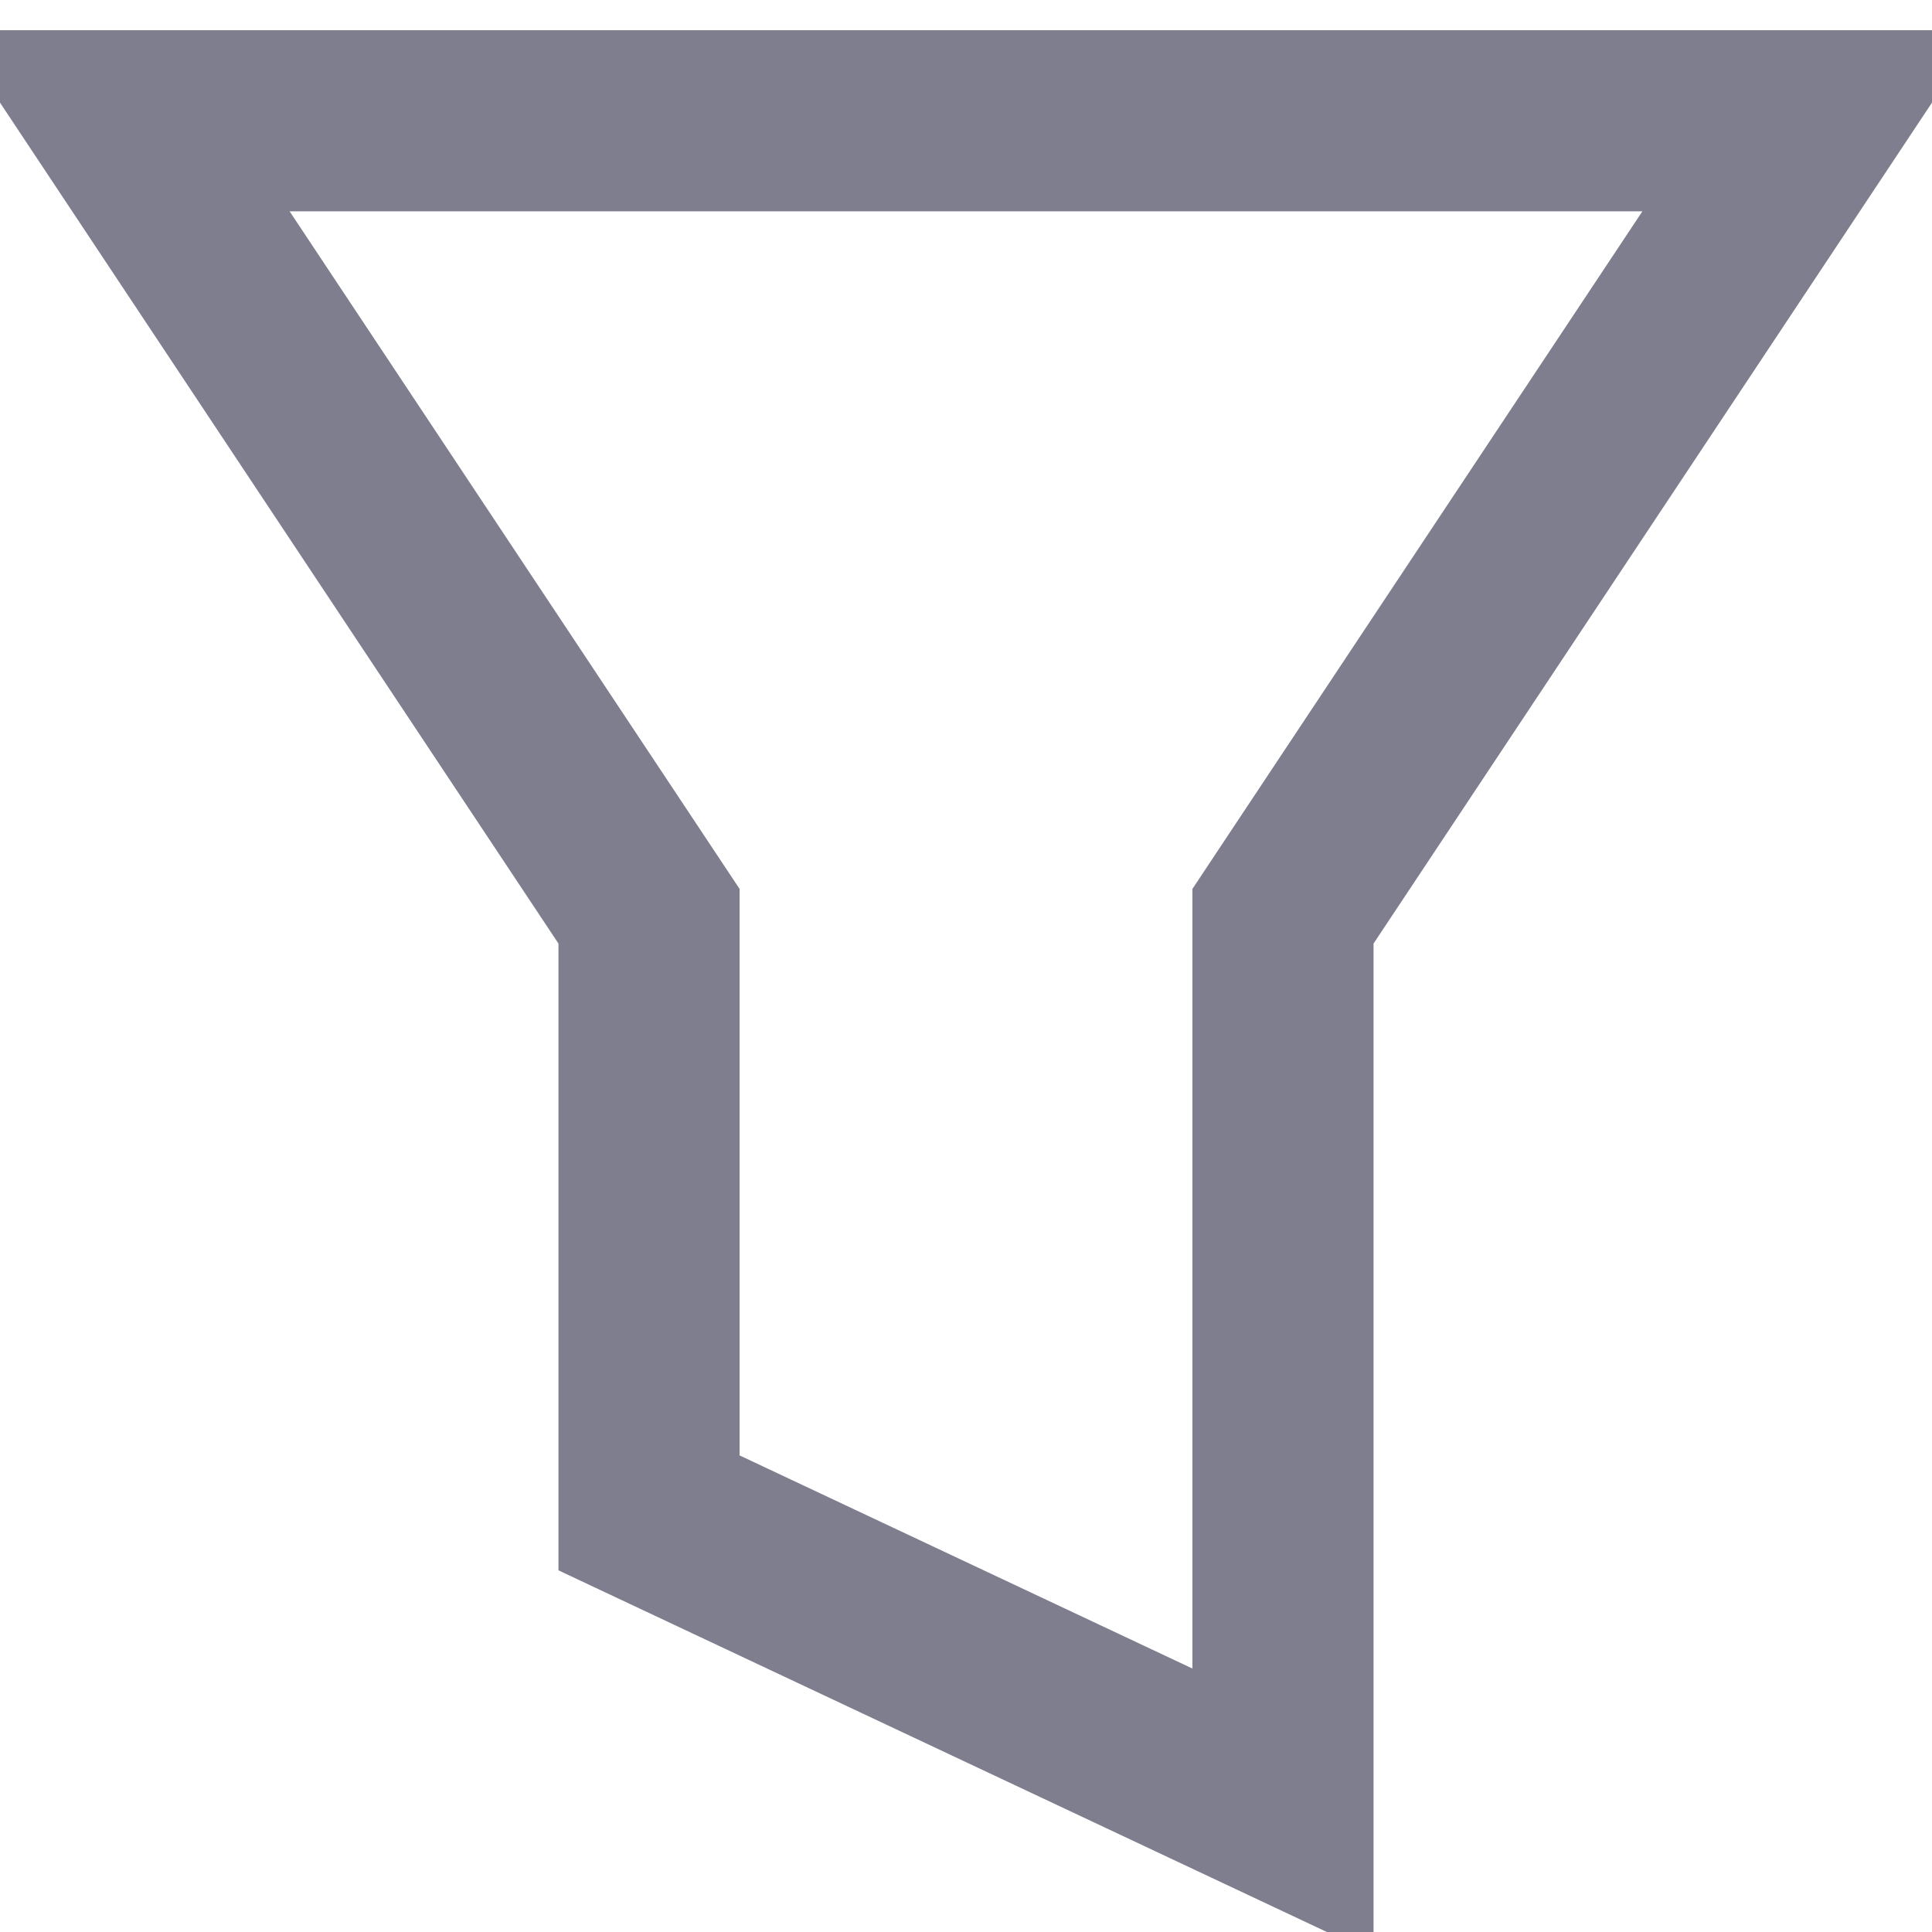
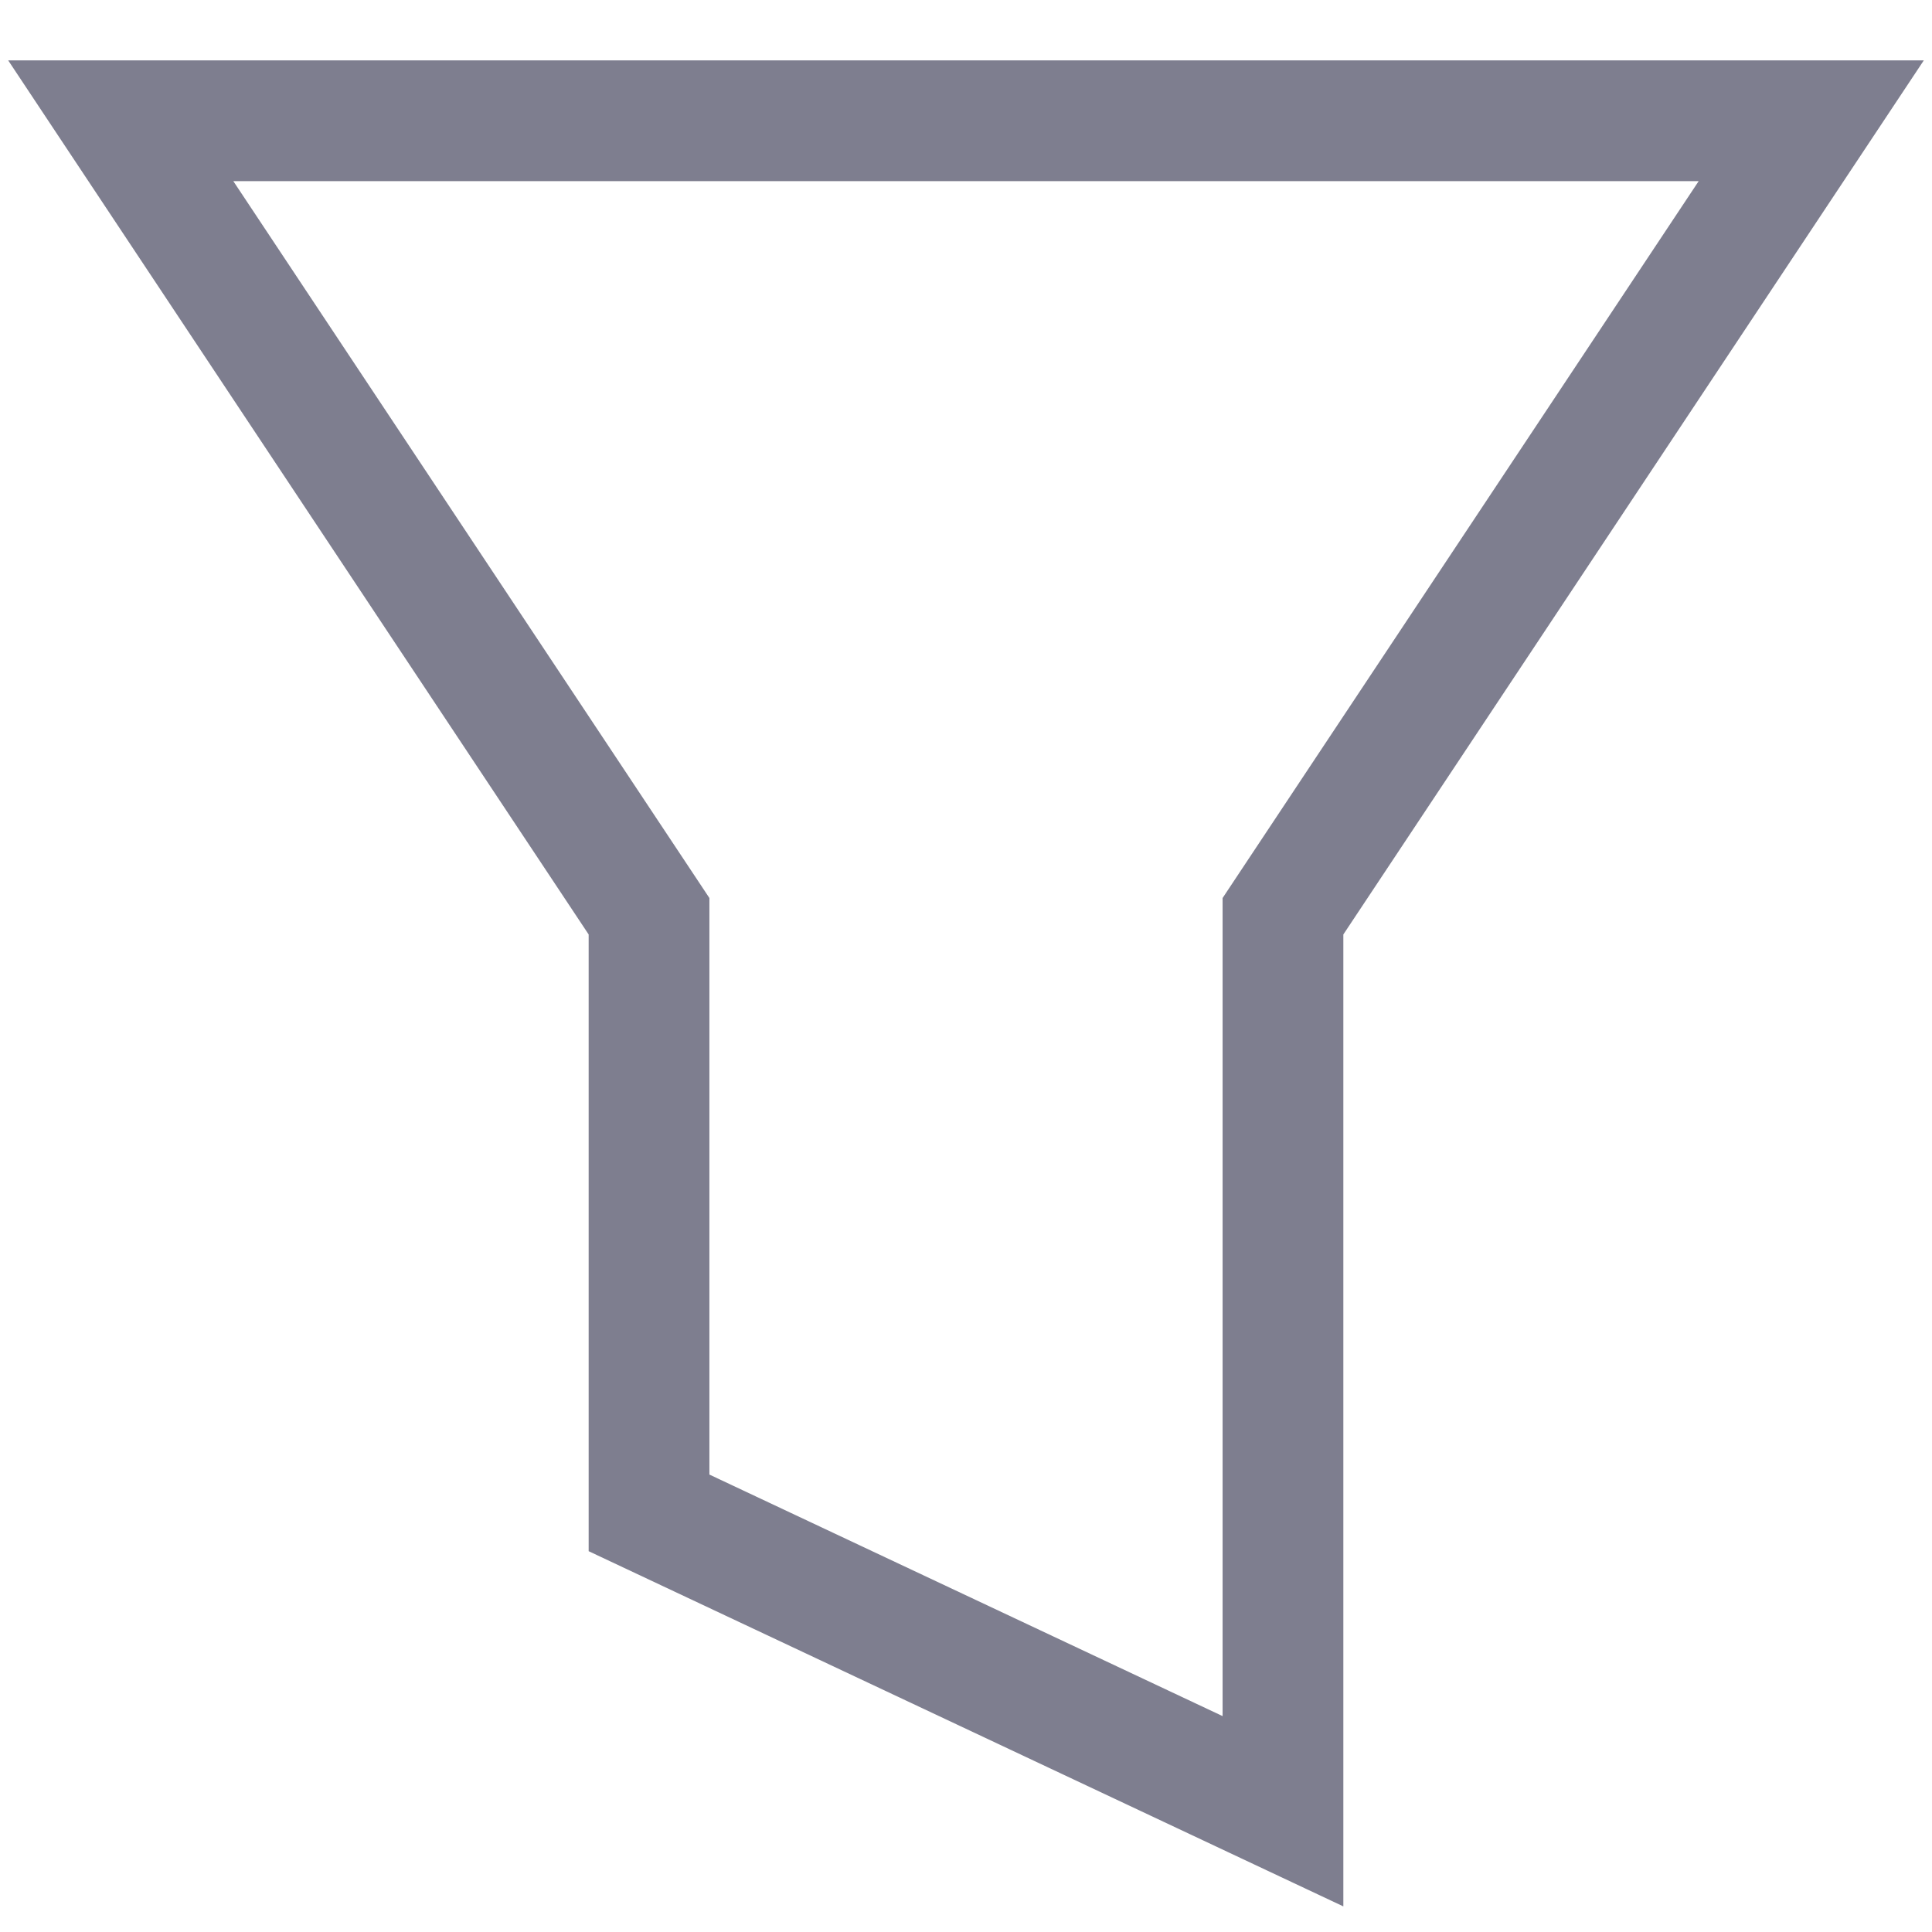
<svg xmlns="http://www.w3.org/2000/svg" width="16" height="16" viewBox="0 0 16 16" fill="none">
-   <path d="M1 1L5.375 7.588V12.529L10.625 15V7.588L15 1H1Z" stroke="#7E7E8F" stroke-width="1.5" strokeLinecap="round" strokeLinejoin="round" />
+   <path d="M1 1L5.375 7.588V12.529L10.625 15V7.588L15 1H1Z" stroke="#7E7E8F" strokeWidth="1.5" strokeLinecap="round" strokeLinejoin="round" />
</svg>
